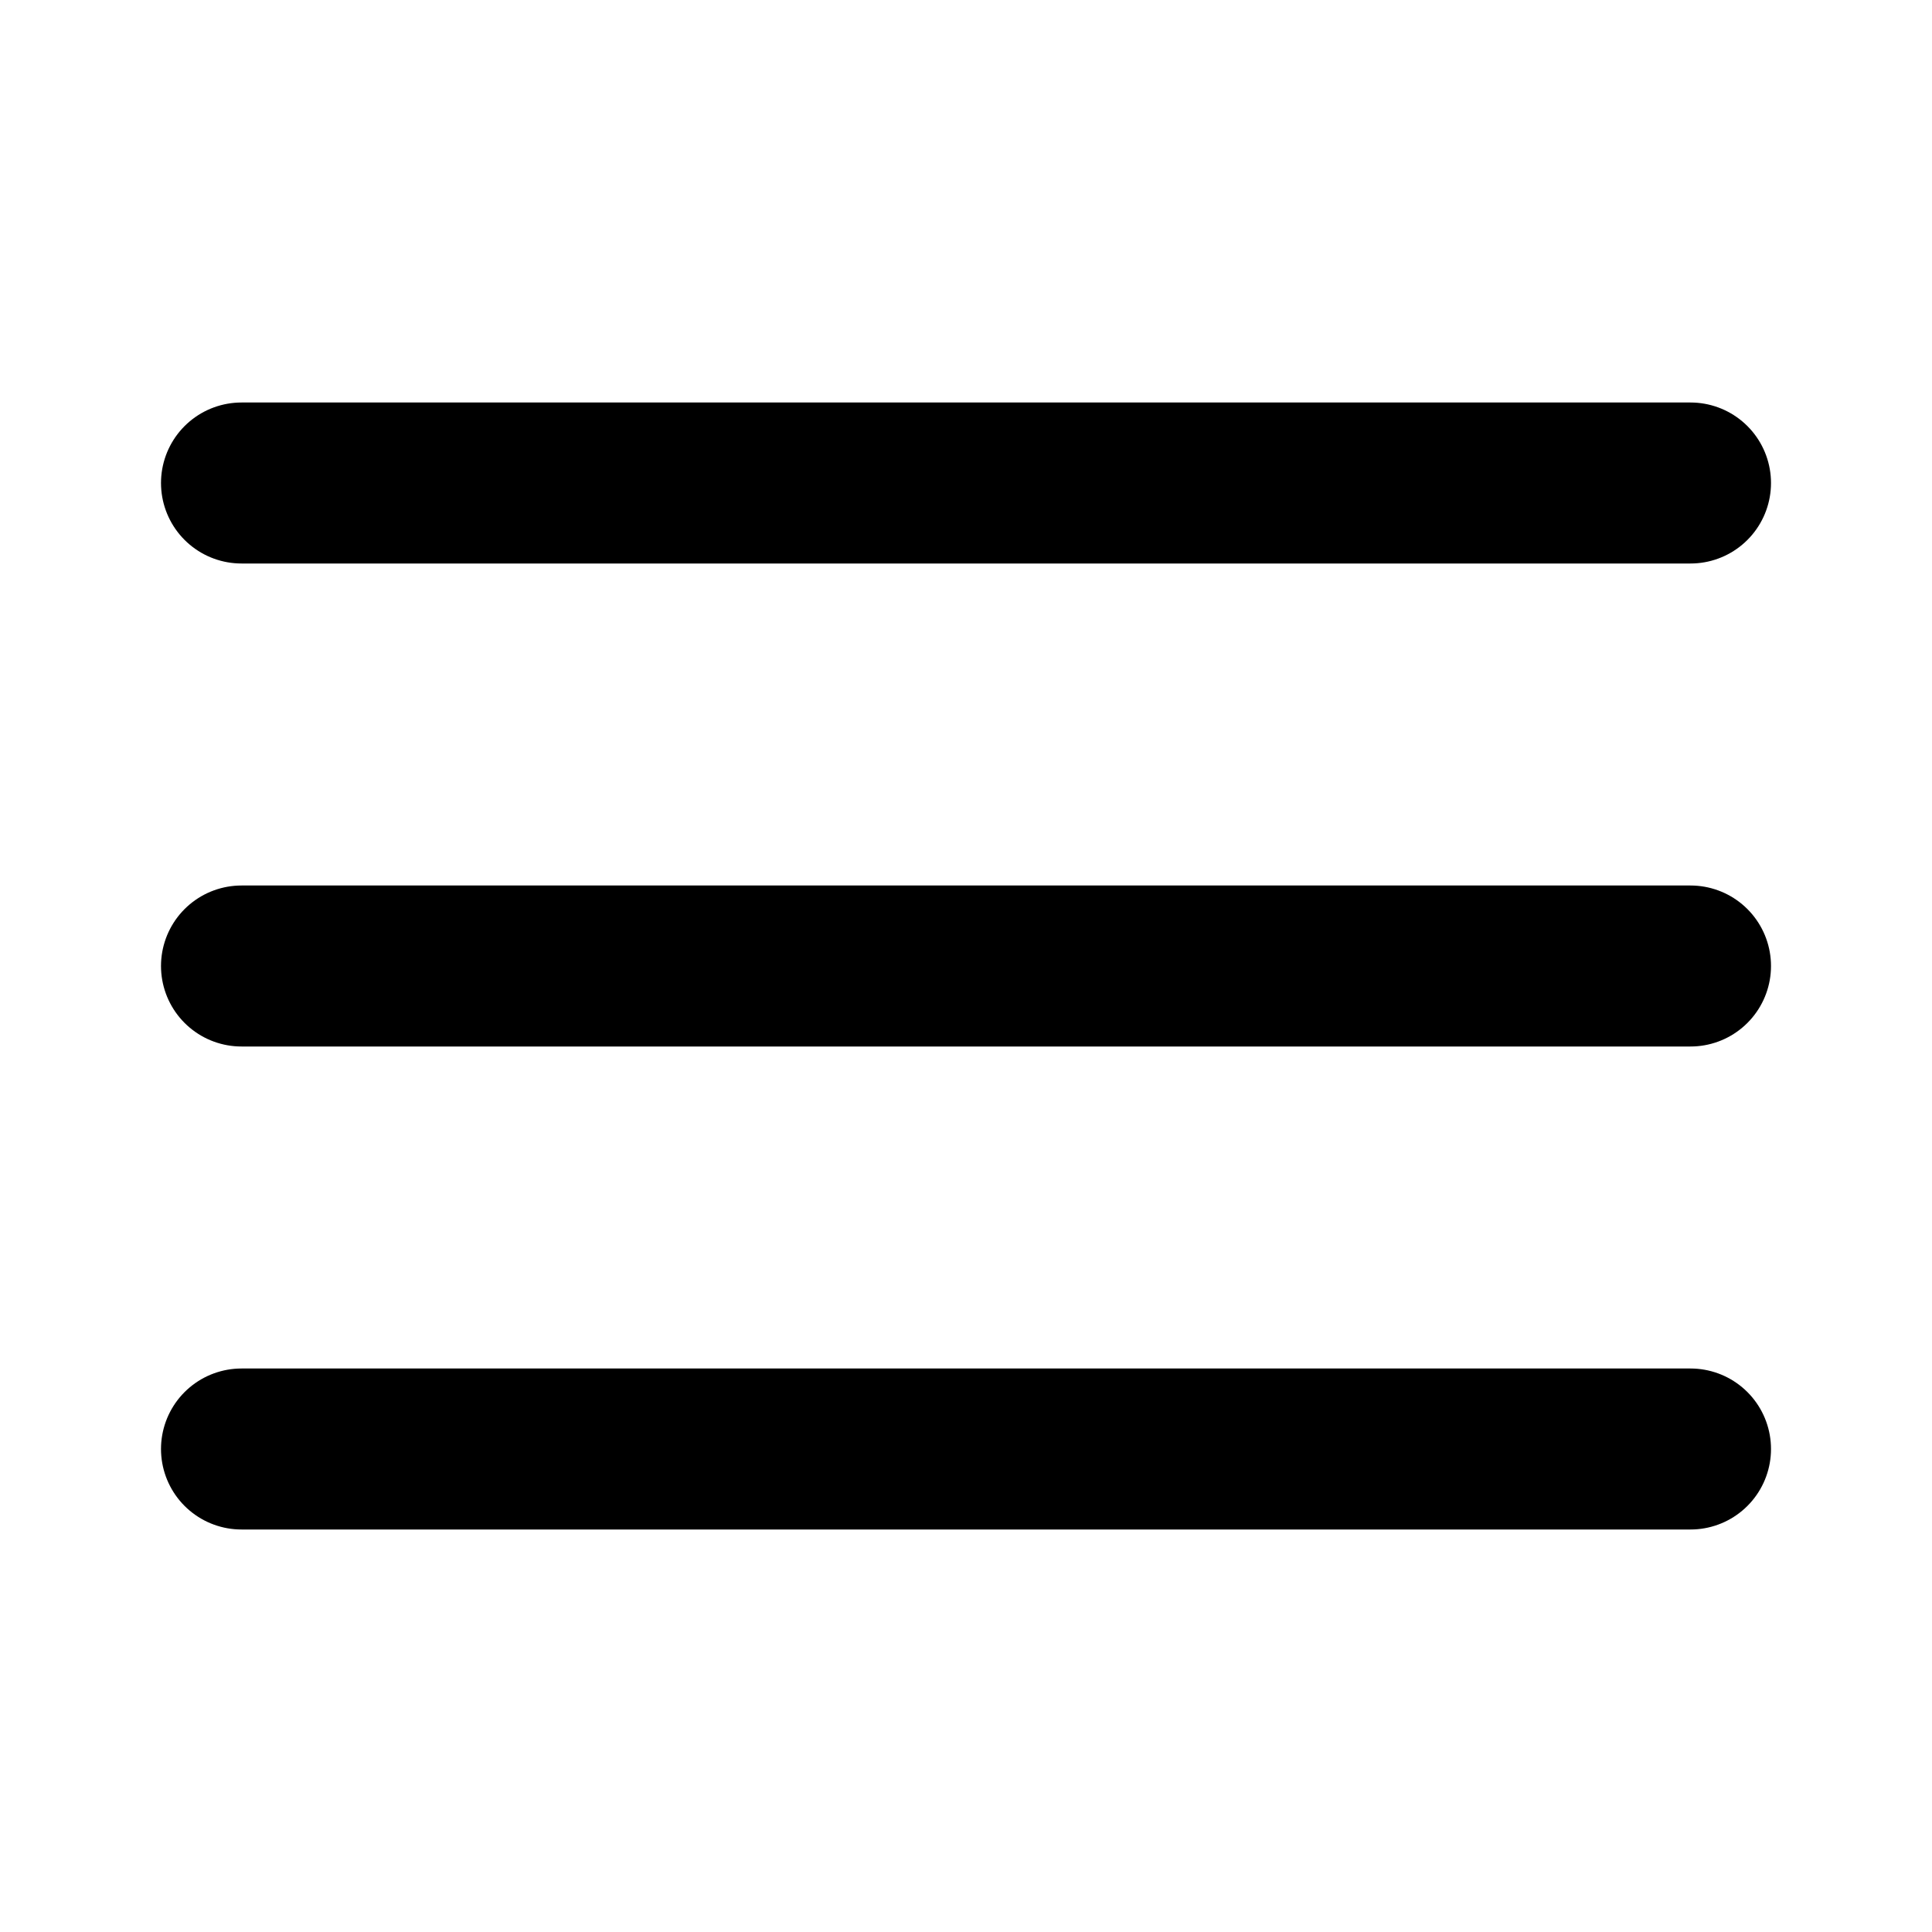
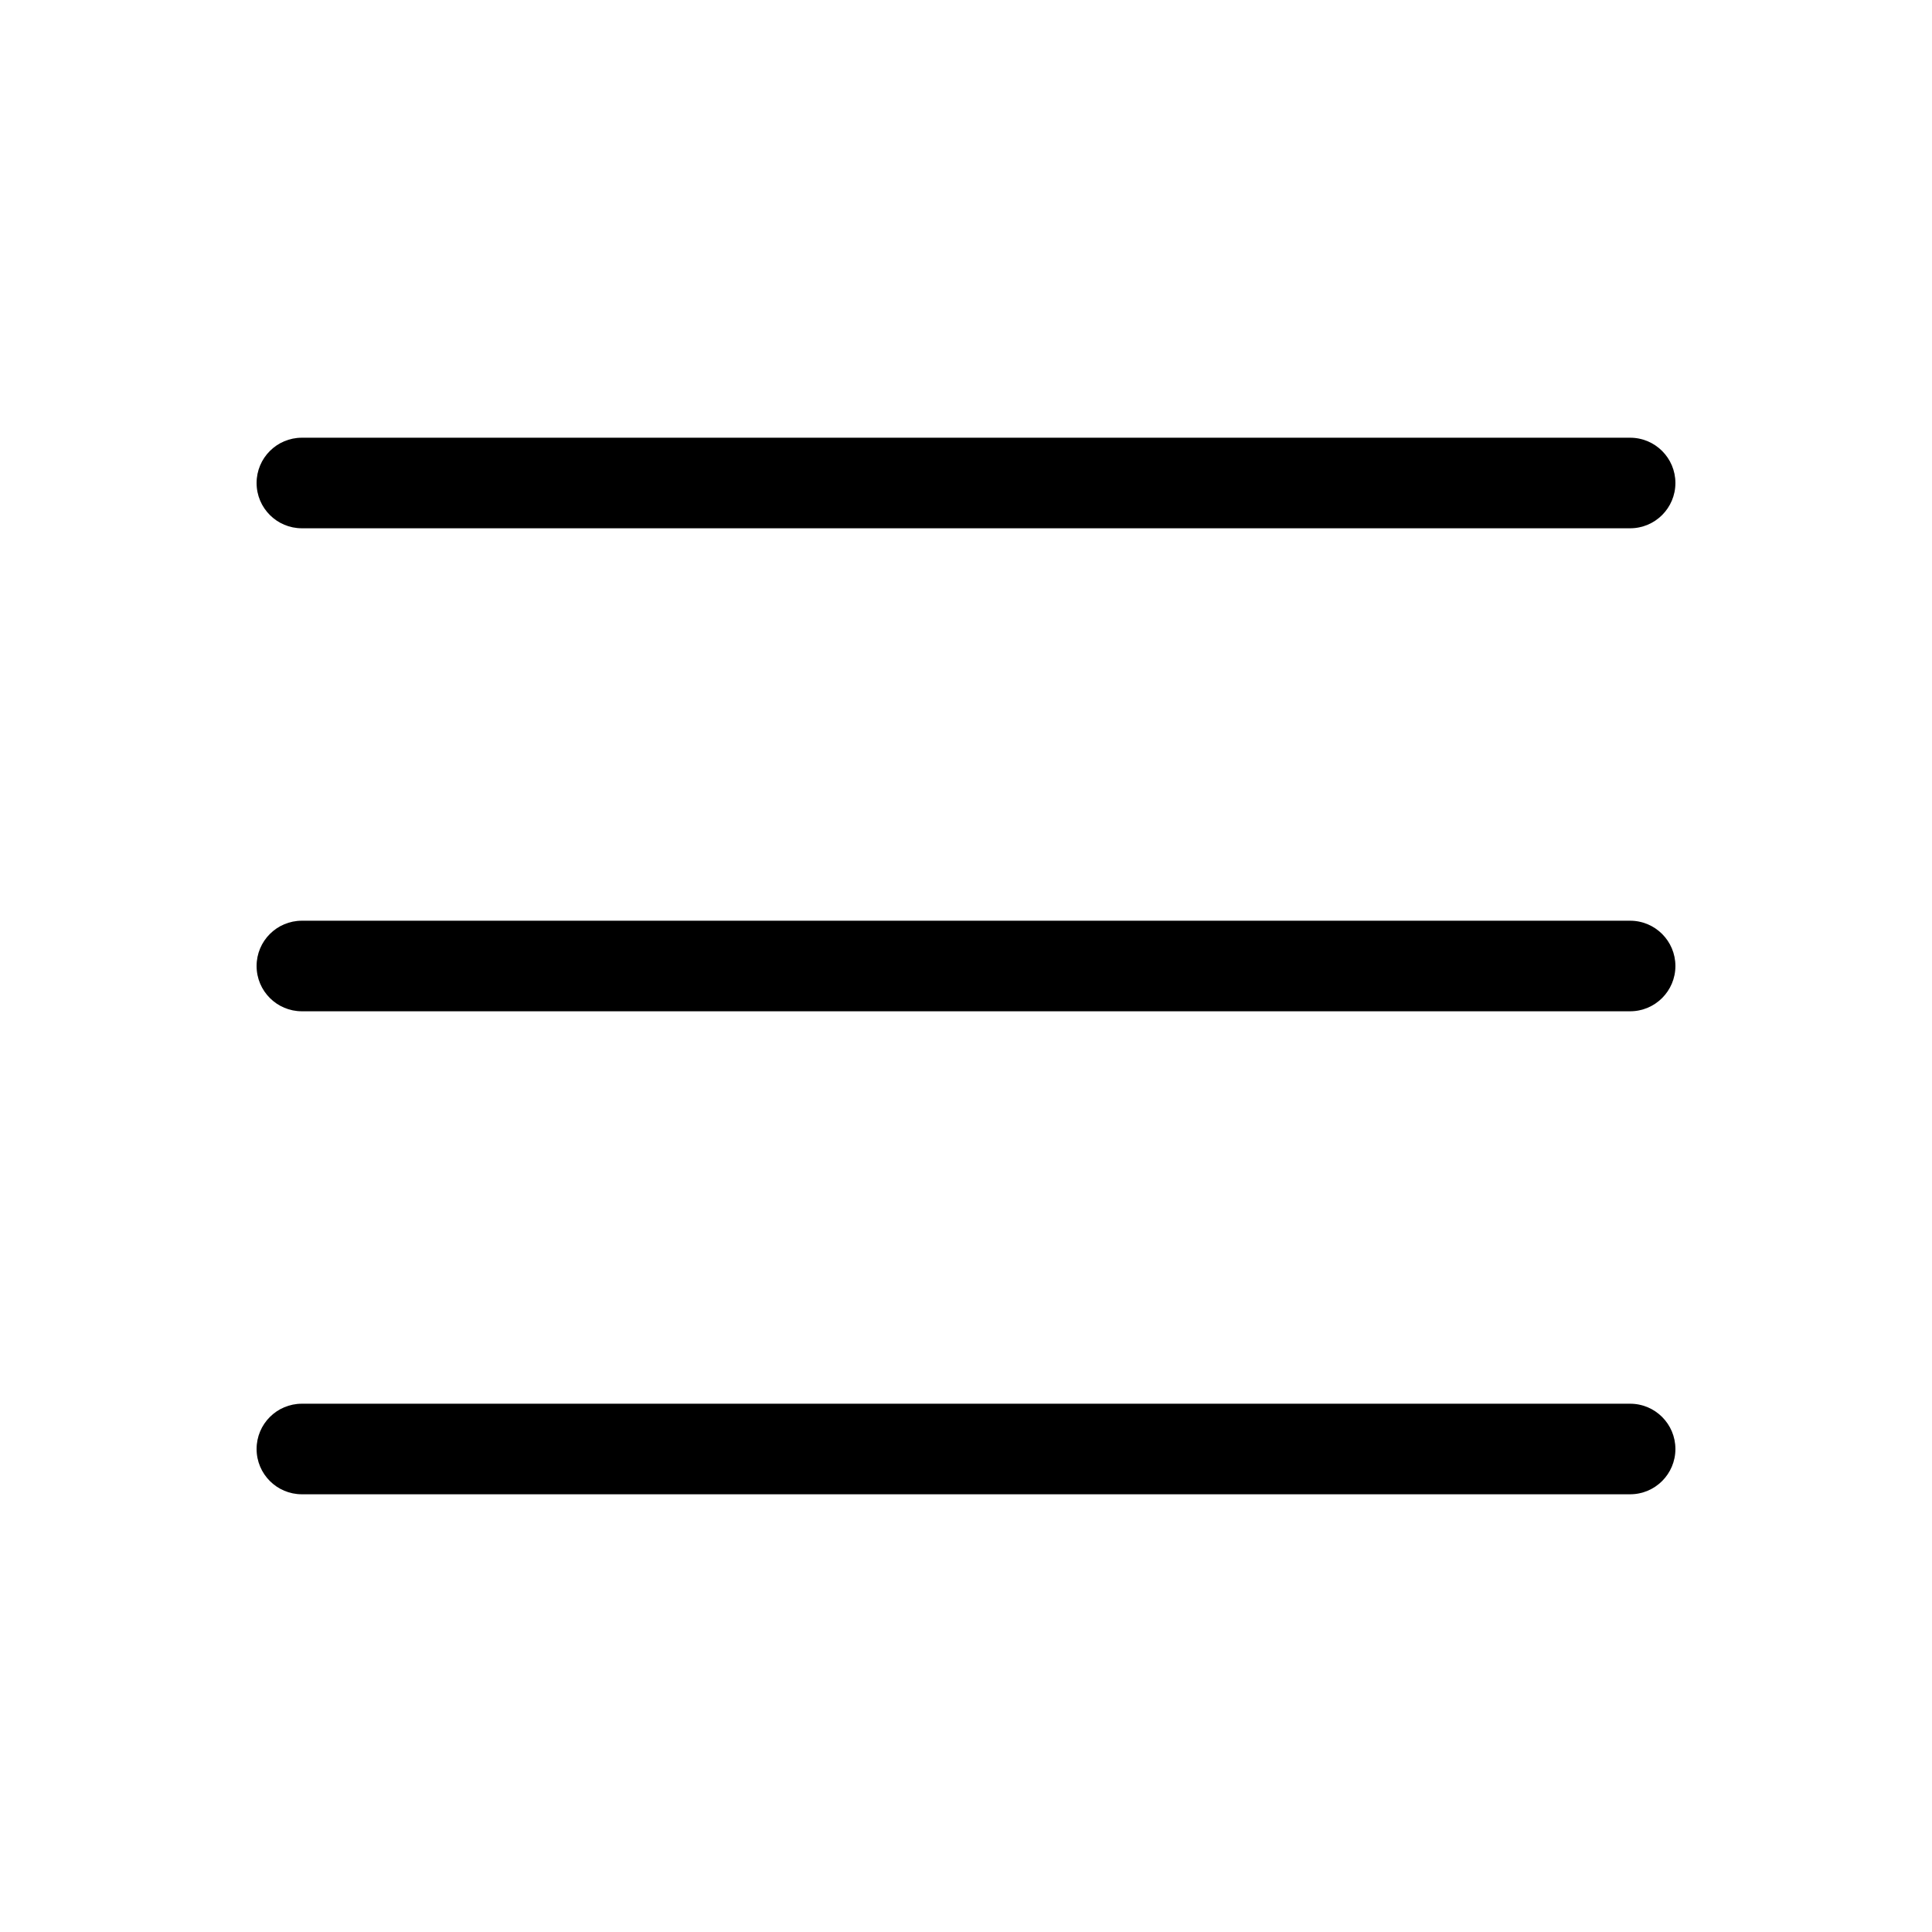
- <svg xmlns="http://www.w3.org/2000/svg" width="24" height="24" viewBox="0 0 24 24" fill="none" stroke="currentColor" stroke-width="2" stroke-linecap="round" stroke-linejoin="round" class="feather feather-menu">
-   <line x1="3" y1="12" x2="21" y2="12" />
-   <line x1="3" y1="6" x2="21" y2="6" />
-   <line x1="3" y1="18" x2="21" y2="18" />
+ <svg xmlns="http://www.w3.org/2000/svg" width="24" height="24" viewBox="0 0 256 256" fill="#000000">
+   <path d="M222,128a6,6,0,0,1-6,6H40a6,6,0,0,1,0-12H216A6,6,0,0,1,222,128ZM40,70H216a6,6,0,0,0,0-12H40a6,6,0,0,0,0,12ZM216,186H40a6,6,0,0,0,0,12H216a6,6,0,0,0,0-12Z" />
</svg>
